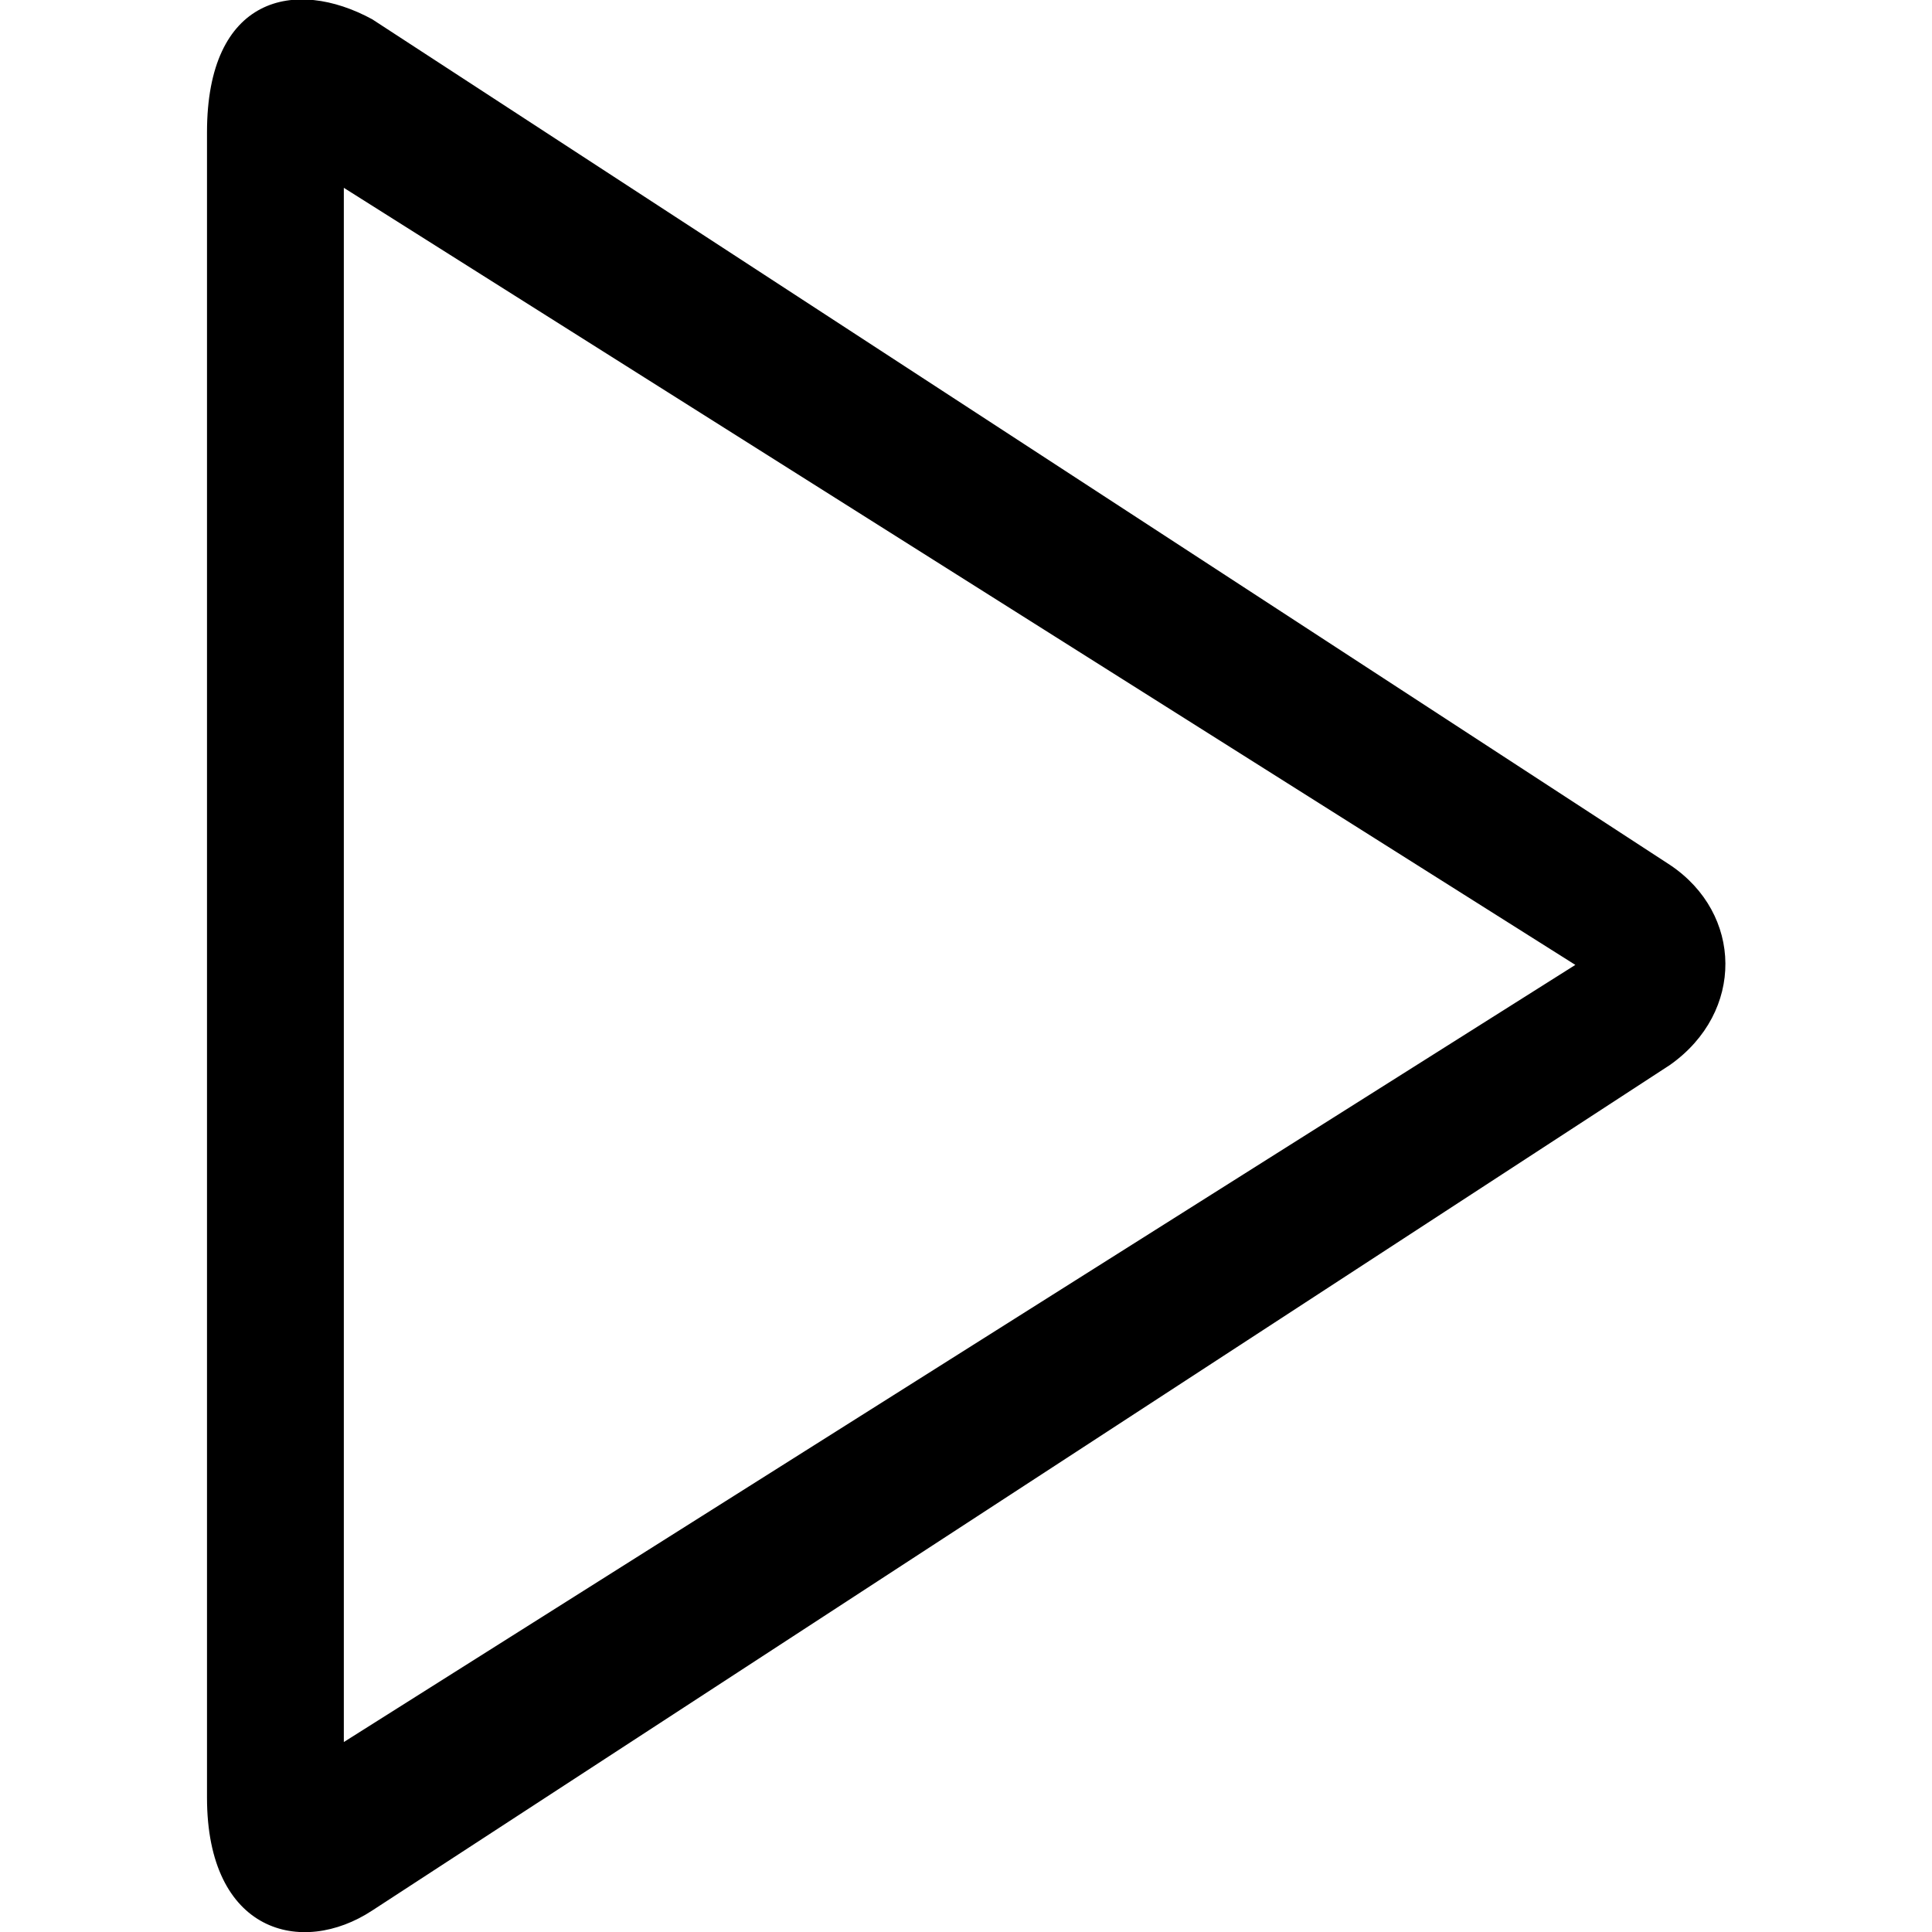
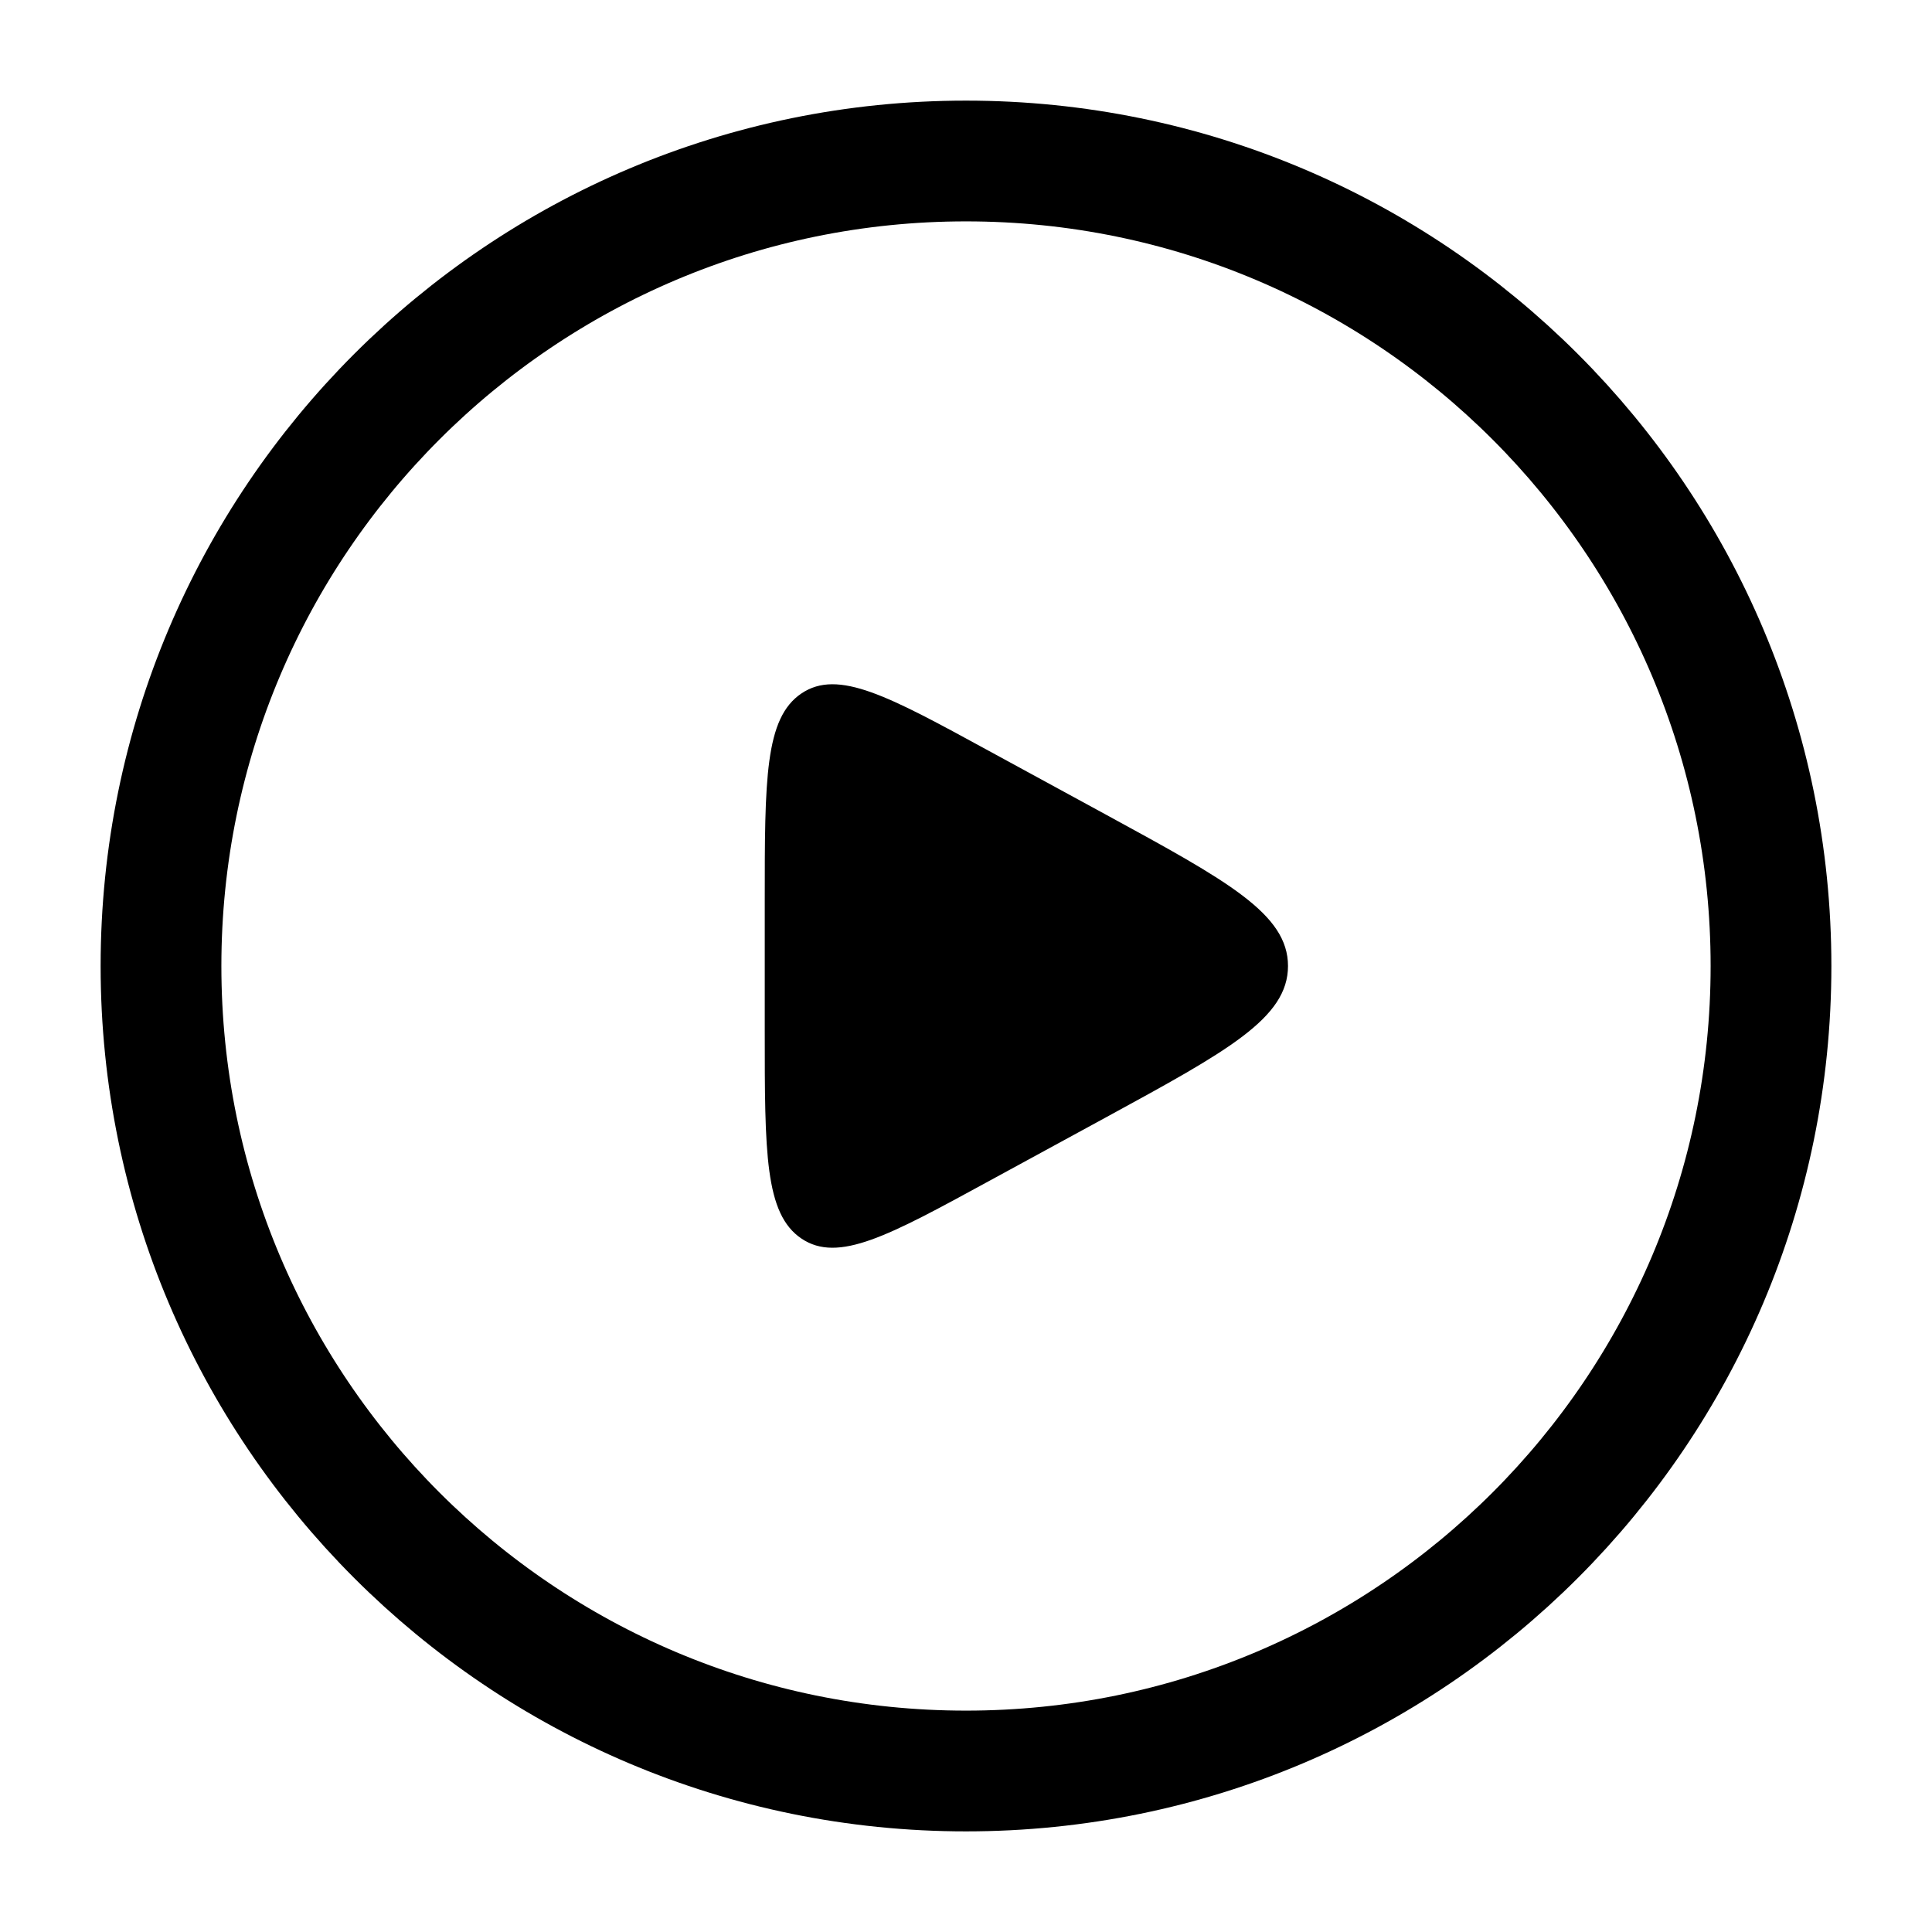
- <svg xmlns="http://www.w3.org/2000/svg" width="800px" height="800px" viewBox="-3 0 28 28" version="1.1">
-   <defs>
- 
- </defs>
-   <g id="Page-1" stroke="none" stroke-width="1" fill="#000000" fill-rule="evenodd">
-     <g id="Icon-Set" transform="translate(-417, -569)" fill="#000000">
-       <path d="M418.983,594.247 L418.983,571.722 L436.831,582.984 L418.983,594.247 L418.983,594.247 Z M438.204,581.536 L419.394,569.279 C418.278,568.672 417,568.943 417,570.917 L417,595.052 C417,597.012 418.371,597.361 419.394,596.689 L438.204,584.433 C439.288,583.665 439.258,582.242 438.204,581.536 L438.204,581.536 Z" id="play">
- 
- </path>
-     </g>
-   </g>
+ <svg xmlns="http://www.w3.org/2000/svg" viewBox="0 0 24 24" width="24" height="24" color="#000000" fill="none">
+   <circle cx="12" cy="12" r="10" stroke="currentColor" stroke-width="1.5" />
+   <path d="M9.5 11.2V12.8C9.5 14.319 9.5 15.079 9.956 15.386C10.412 15.693 11.035 15.354 12.281 14.674L13.75 13.874C15.25 13.056 16 12.647 16 12C16 11.353 15.25 10.944 13.75 10.126L12.281 9.326C11.035 8.646 10.412 8.307 9.956 8.614C9.5 8.921 9.5 9.681 9.5 11.2Z" fill="currentColor" />
</svg>
